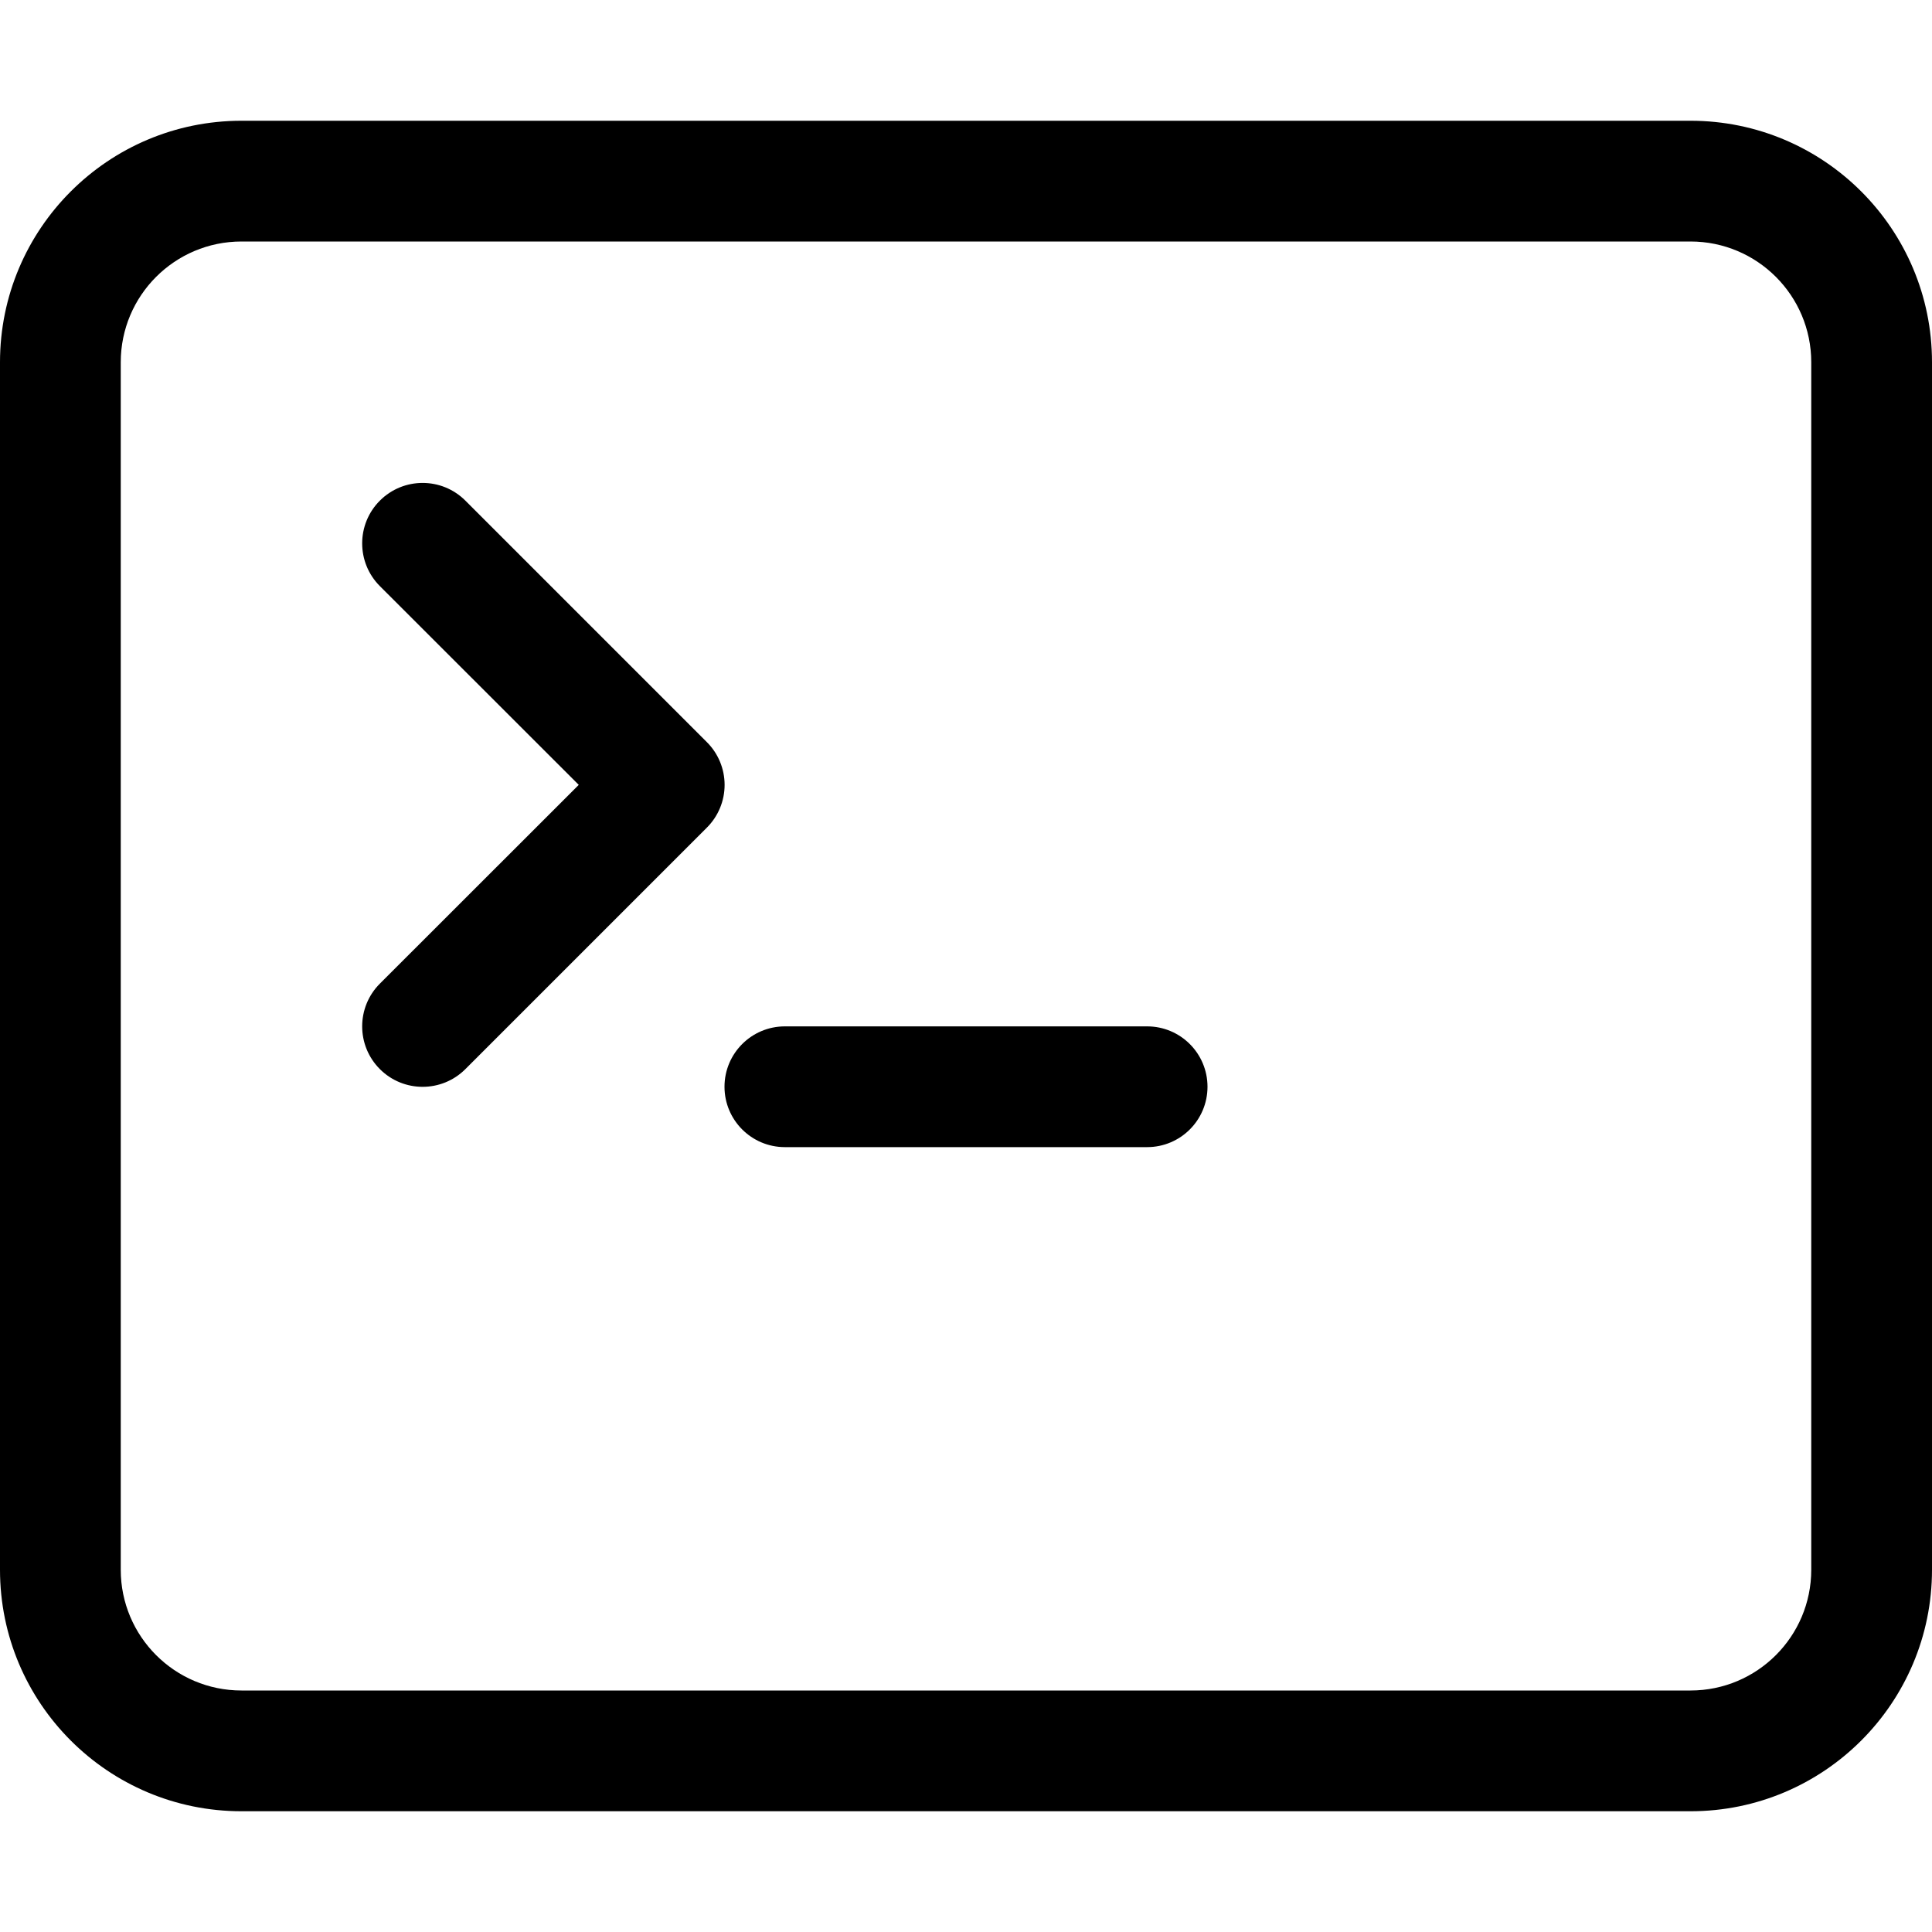
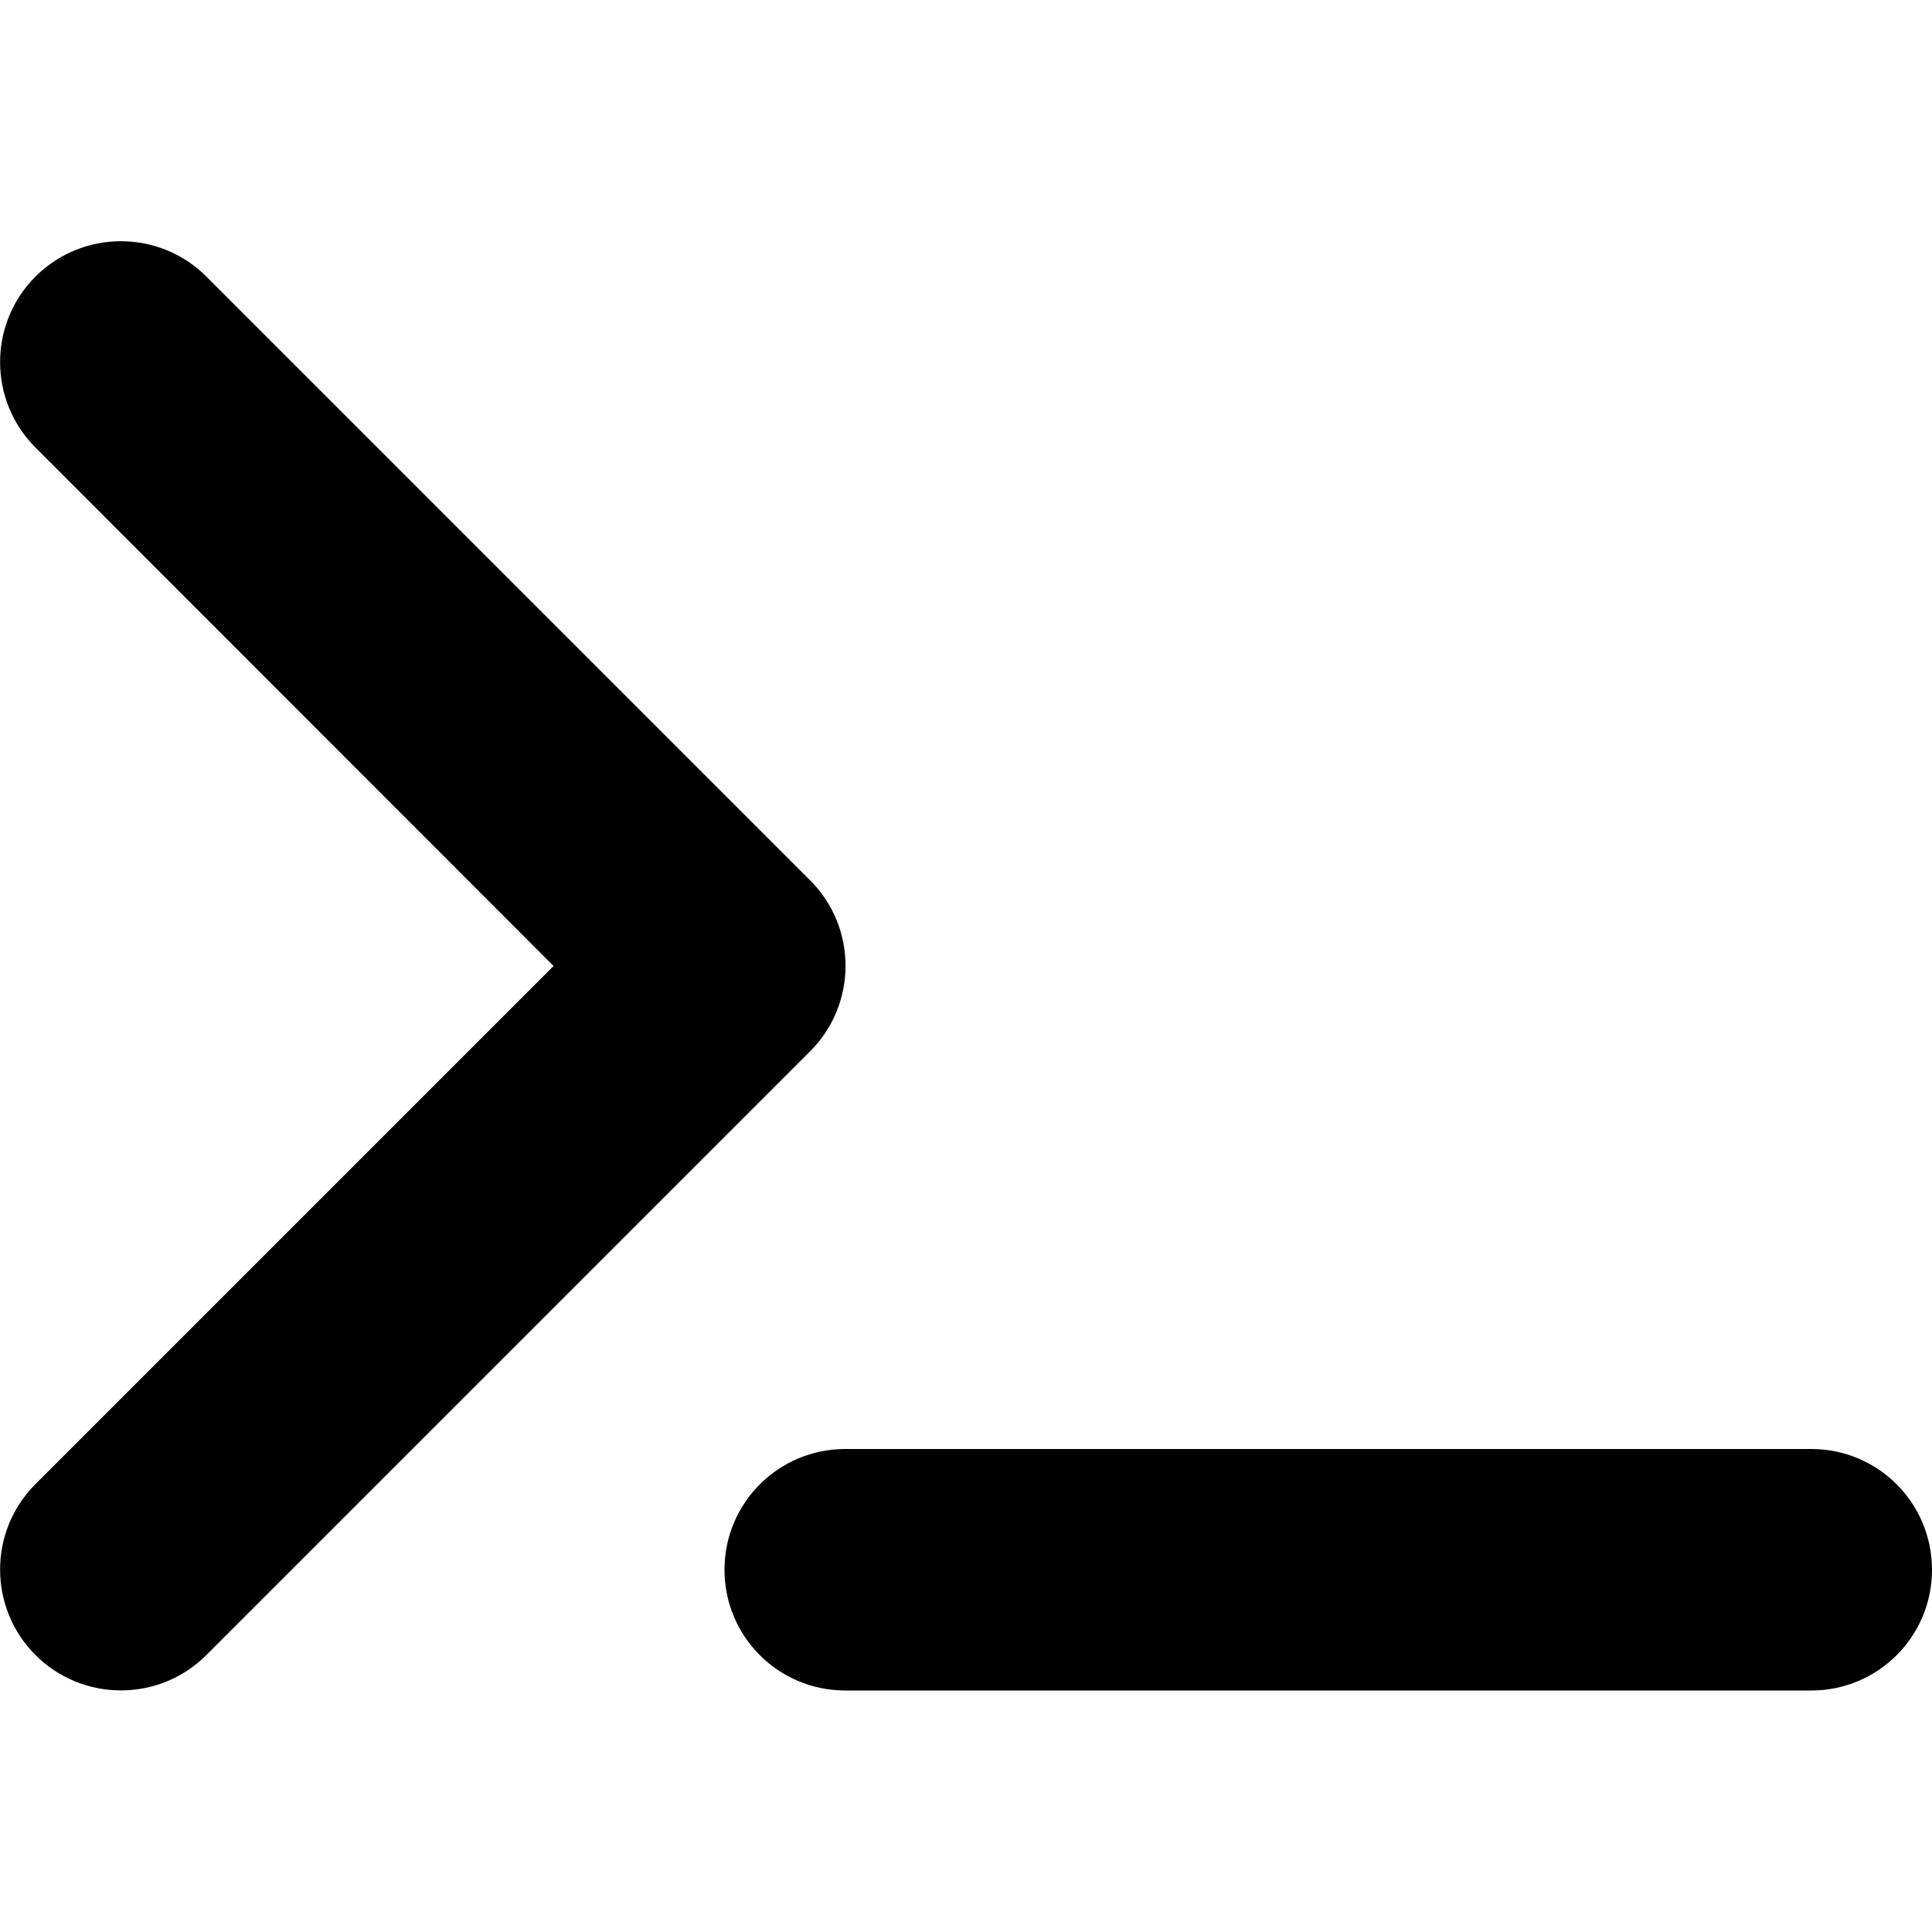
- <svg xmlns="http://www.w3.org/2000/svg" width="16" height="16" fill="currentColor" class="bi bi-terminal" viewBox="0 0 16 16">
-   <path d="M6 9a.5.5 0 0 1 .5-.5h3a.5.5 0 0 1 0 1h-3A.5.5 0 0 1 6 9M3.854 4.146a.5.5 0 1 0-.708.708L4.793 6.5 3.146 8.146a.5.5 0 1 0 .708.708l2-2a.5.5 0 0 0 0-.708z" />
-   <path d="M2 1a2 2 0 0 0-2 2v10a2 2 0 0 0 2 2h12a2 2 0 0 0 2-2V3a2 2 0 0 0-2-2zm12 1a1 1 0 0 1 1 1v10a1 1 0 0 1-1 1H2a1 1 0 0 1-1-1V3a1 1 0 0 1 1-1z" />
+ <svg xmlns="http://www.w3.org/2000/svg" viewBox="0 0 512 512">
+   <path fill="currentColor" d="M9.4 118.6c-12.5-12.5-12.5-32.8 0-45.3s32.8-12.5 45.3 0l160 160c12.5 12.5 12.5 32.8 0 45.3l-160 160c-12.5 12.5-32.8 12.5-45.3 0s-12.5-32.8 0-45.3L146.7 256 9.4 118.6zM224 384l256 0c17.7 0 32 14.3 32 32s-14.3 32-32 32l-256 0c-17.7 0-32-14.3-32-32s14.3-32 32-32z" />
</svg>
